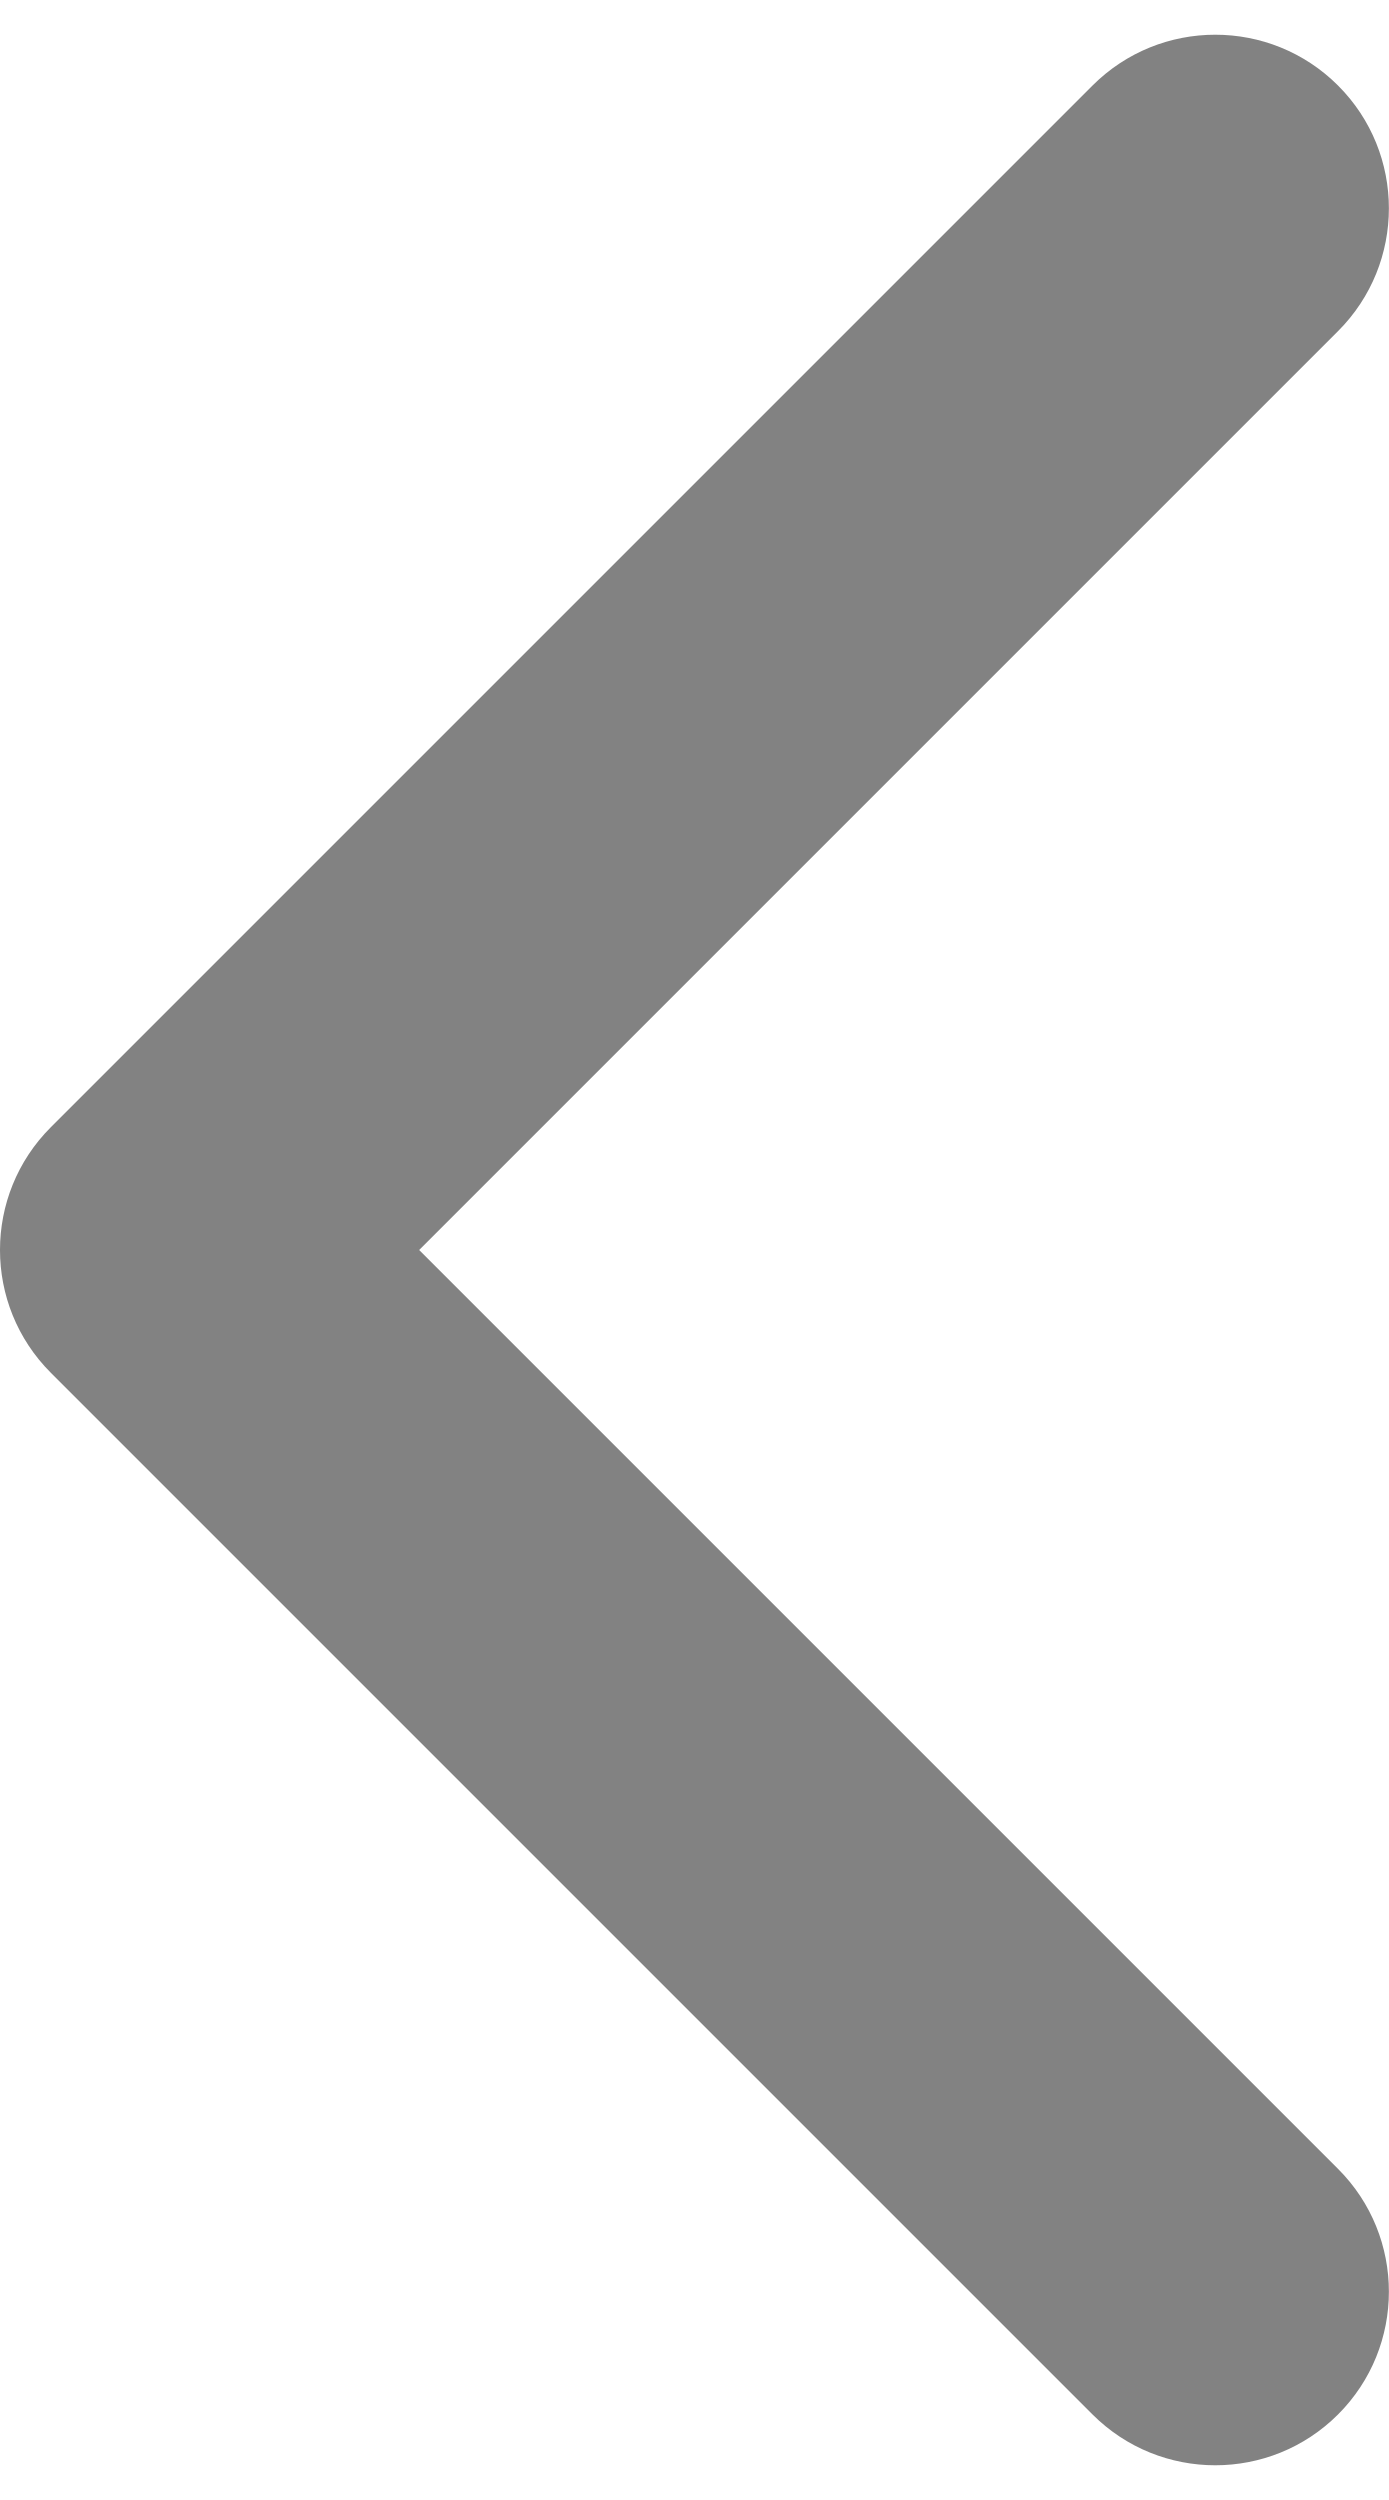
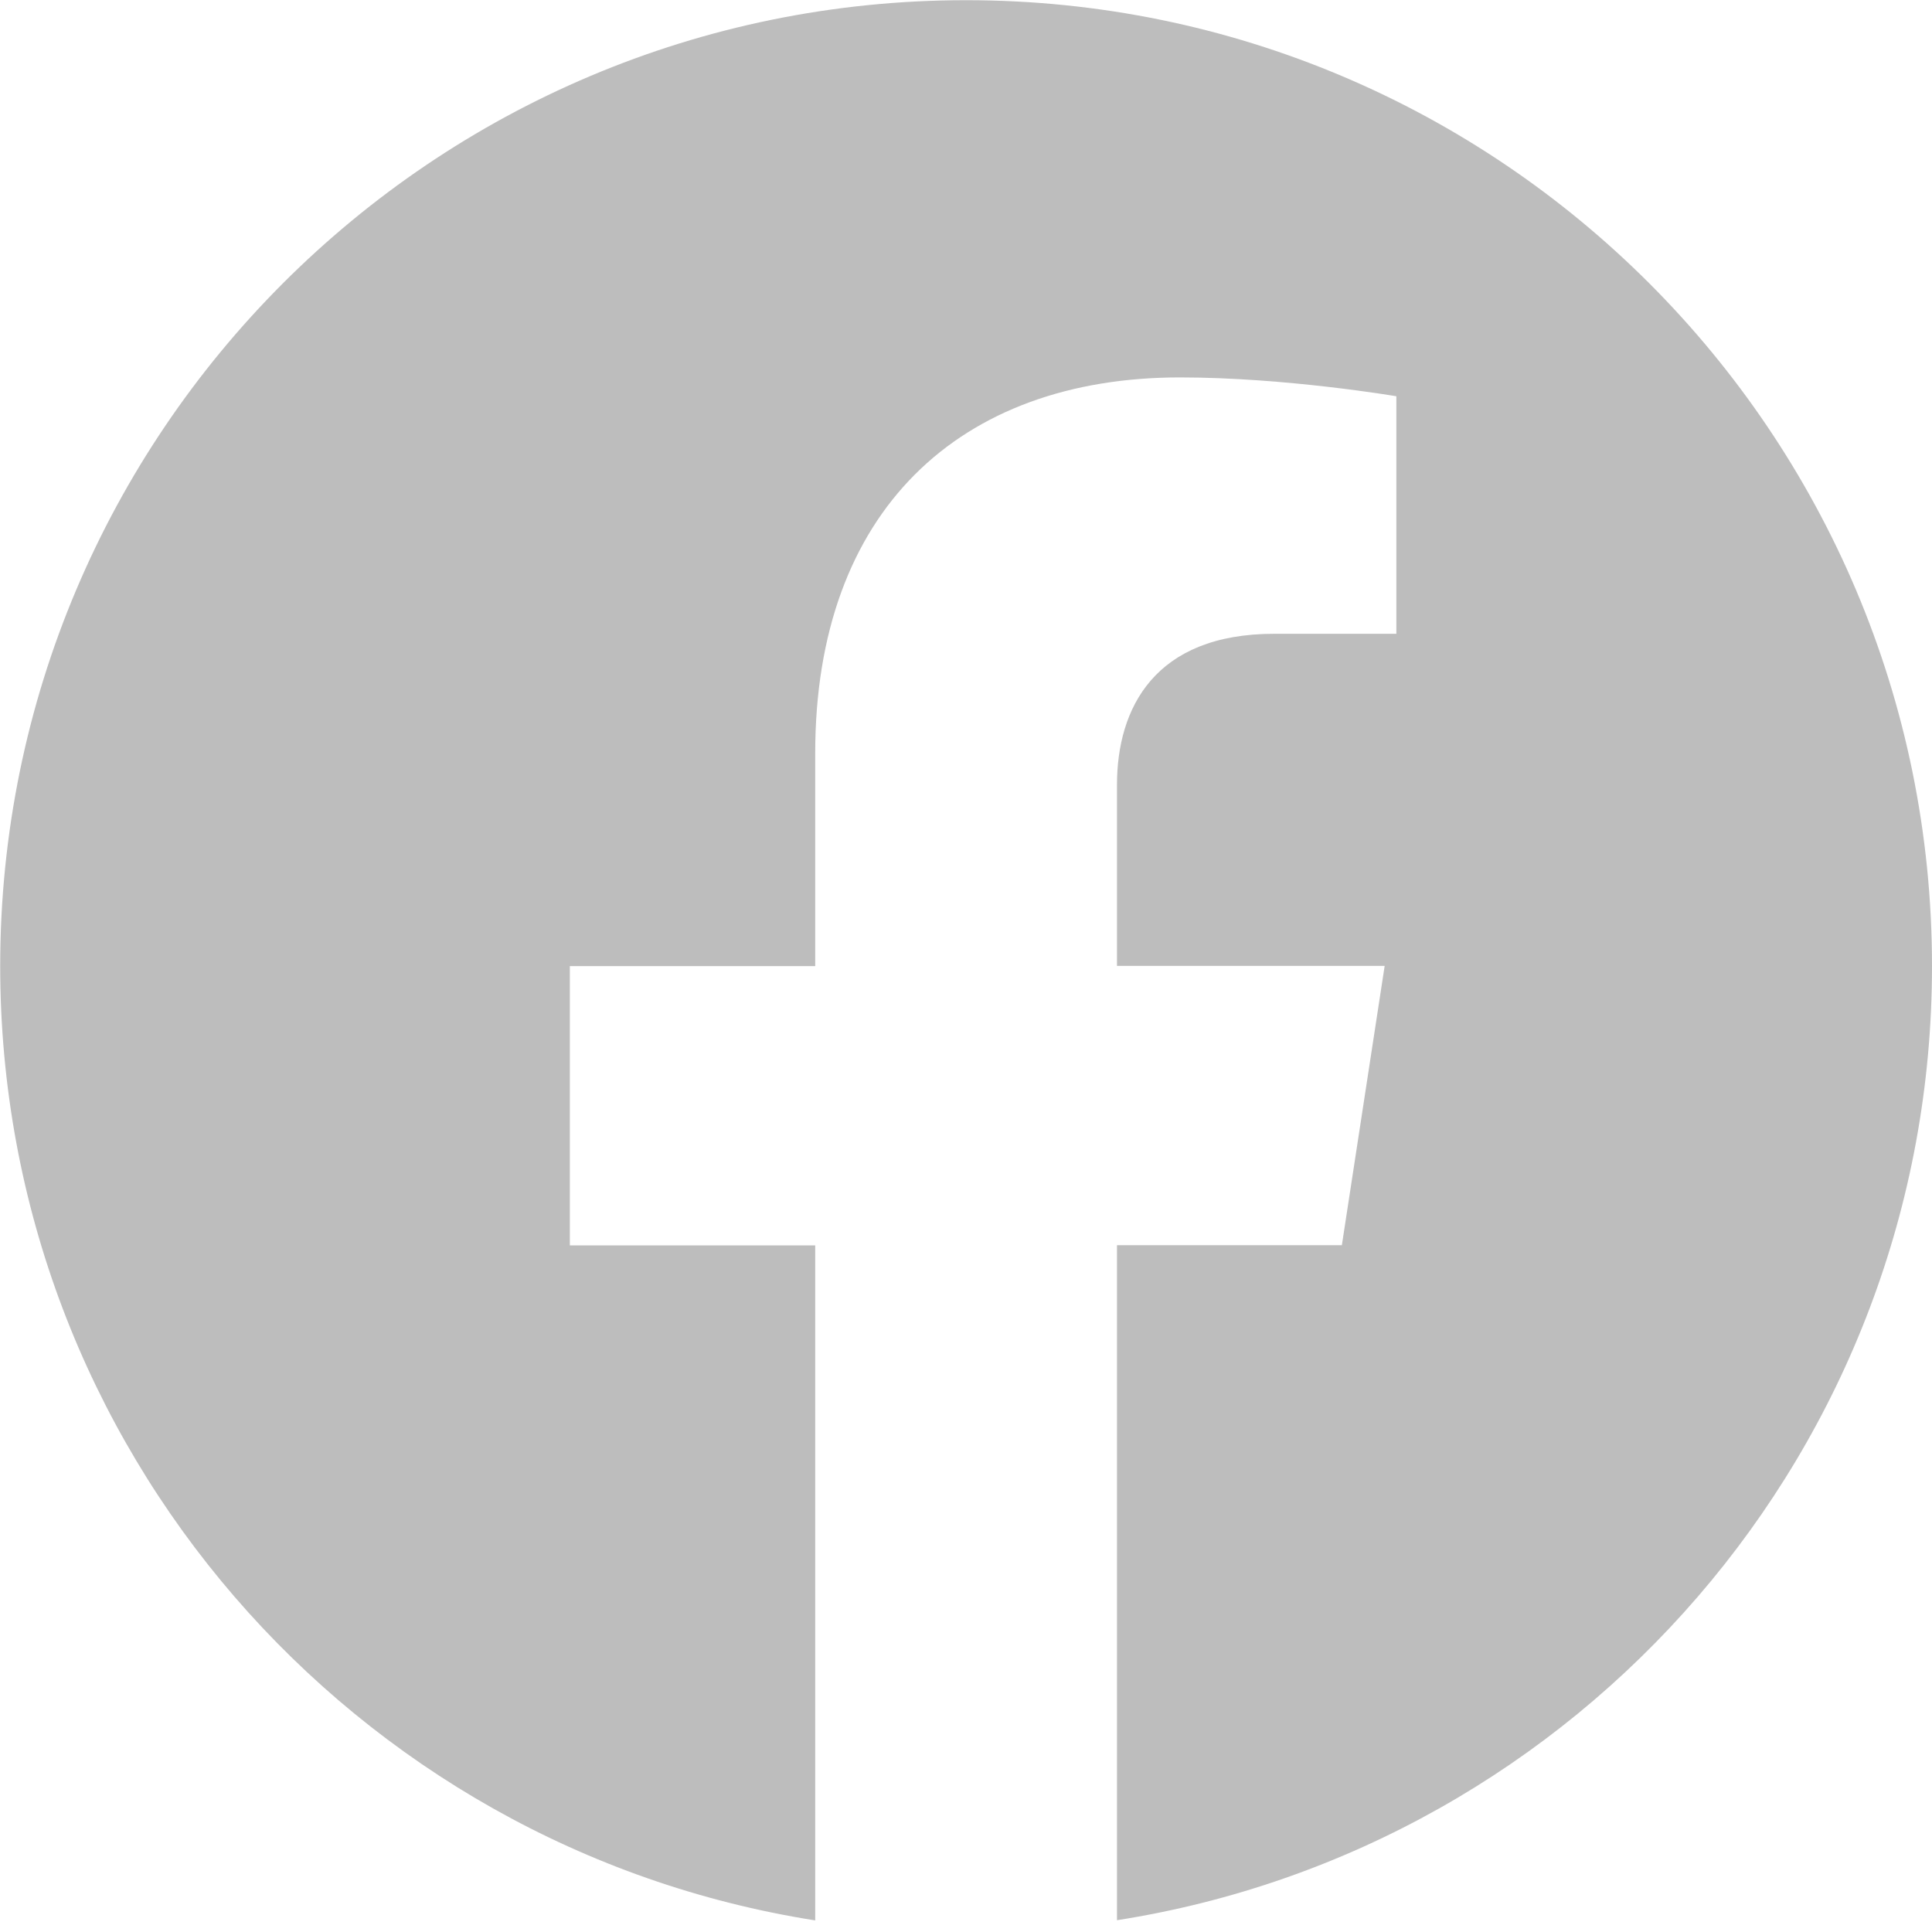
- <svg xmlns="http://www.w3.org/2000/svg" width="10" height="18" viewBox="0 0 10 18" fill="none">
-   <path fill-rule="evenodd" clip-rule="evenodd" d="M9.634 0.616C10.122 1.104 10.122 1.896 9.634 2.384L3.018 9L9.634 15.616C10.122 16.104 10.122 16.896 9.634 17.384C9.146 17.872 8.354 17.872 7.866 17.384L0.366 9.884C-0.122 9.396 -0.122 8.604 0.366 8.116L7.866 0.616C8.354 0.128 9.146 0.128 9.634 0.616Z" fill="#828282" />
+ <svg xmlns="http://www.w3.org/2000/svg" width="20" height="20" fill="none">
+   <path d="M10.001.002C4.479.002.002 4.479.002 10.001c0 4.99 3.656 9.126 8.437 9.879v-6.988h-2.54v-2.891h2.54V7.798c0-2.508 1.493-3.891 3.776-3.891 1.094 0 2.24.195 2.24.195v2.459h-1.264c-1.24 0-1.628.772-1.628 1.563v1.875h2.771l-.443 2.891h-2.328v6.988C16.344 19.129 20 14.992 20 10.001 20 4.479 15.523.002 10.001.002z" fill="#BDBDBD" />
</svg>
